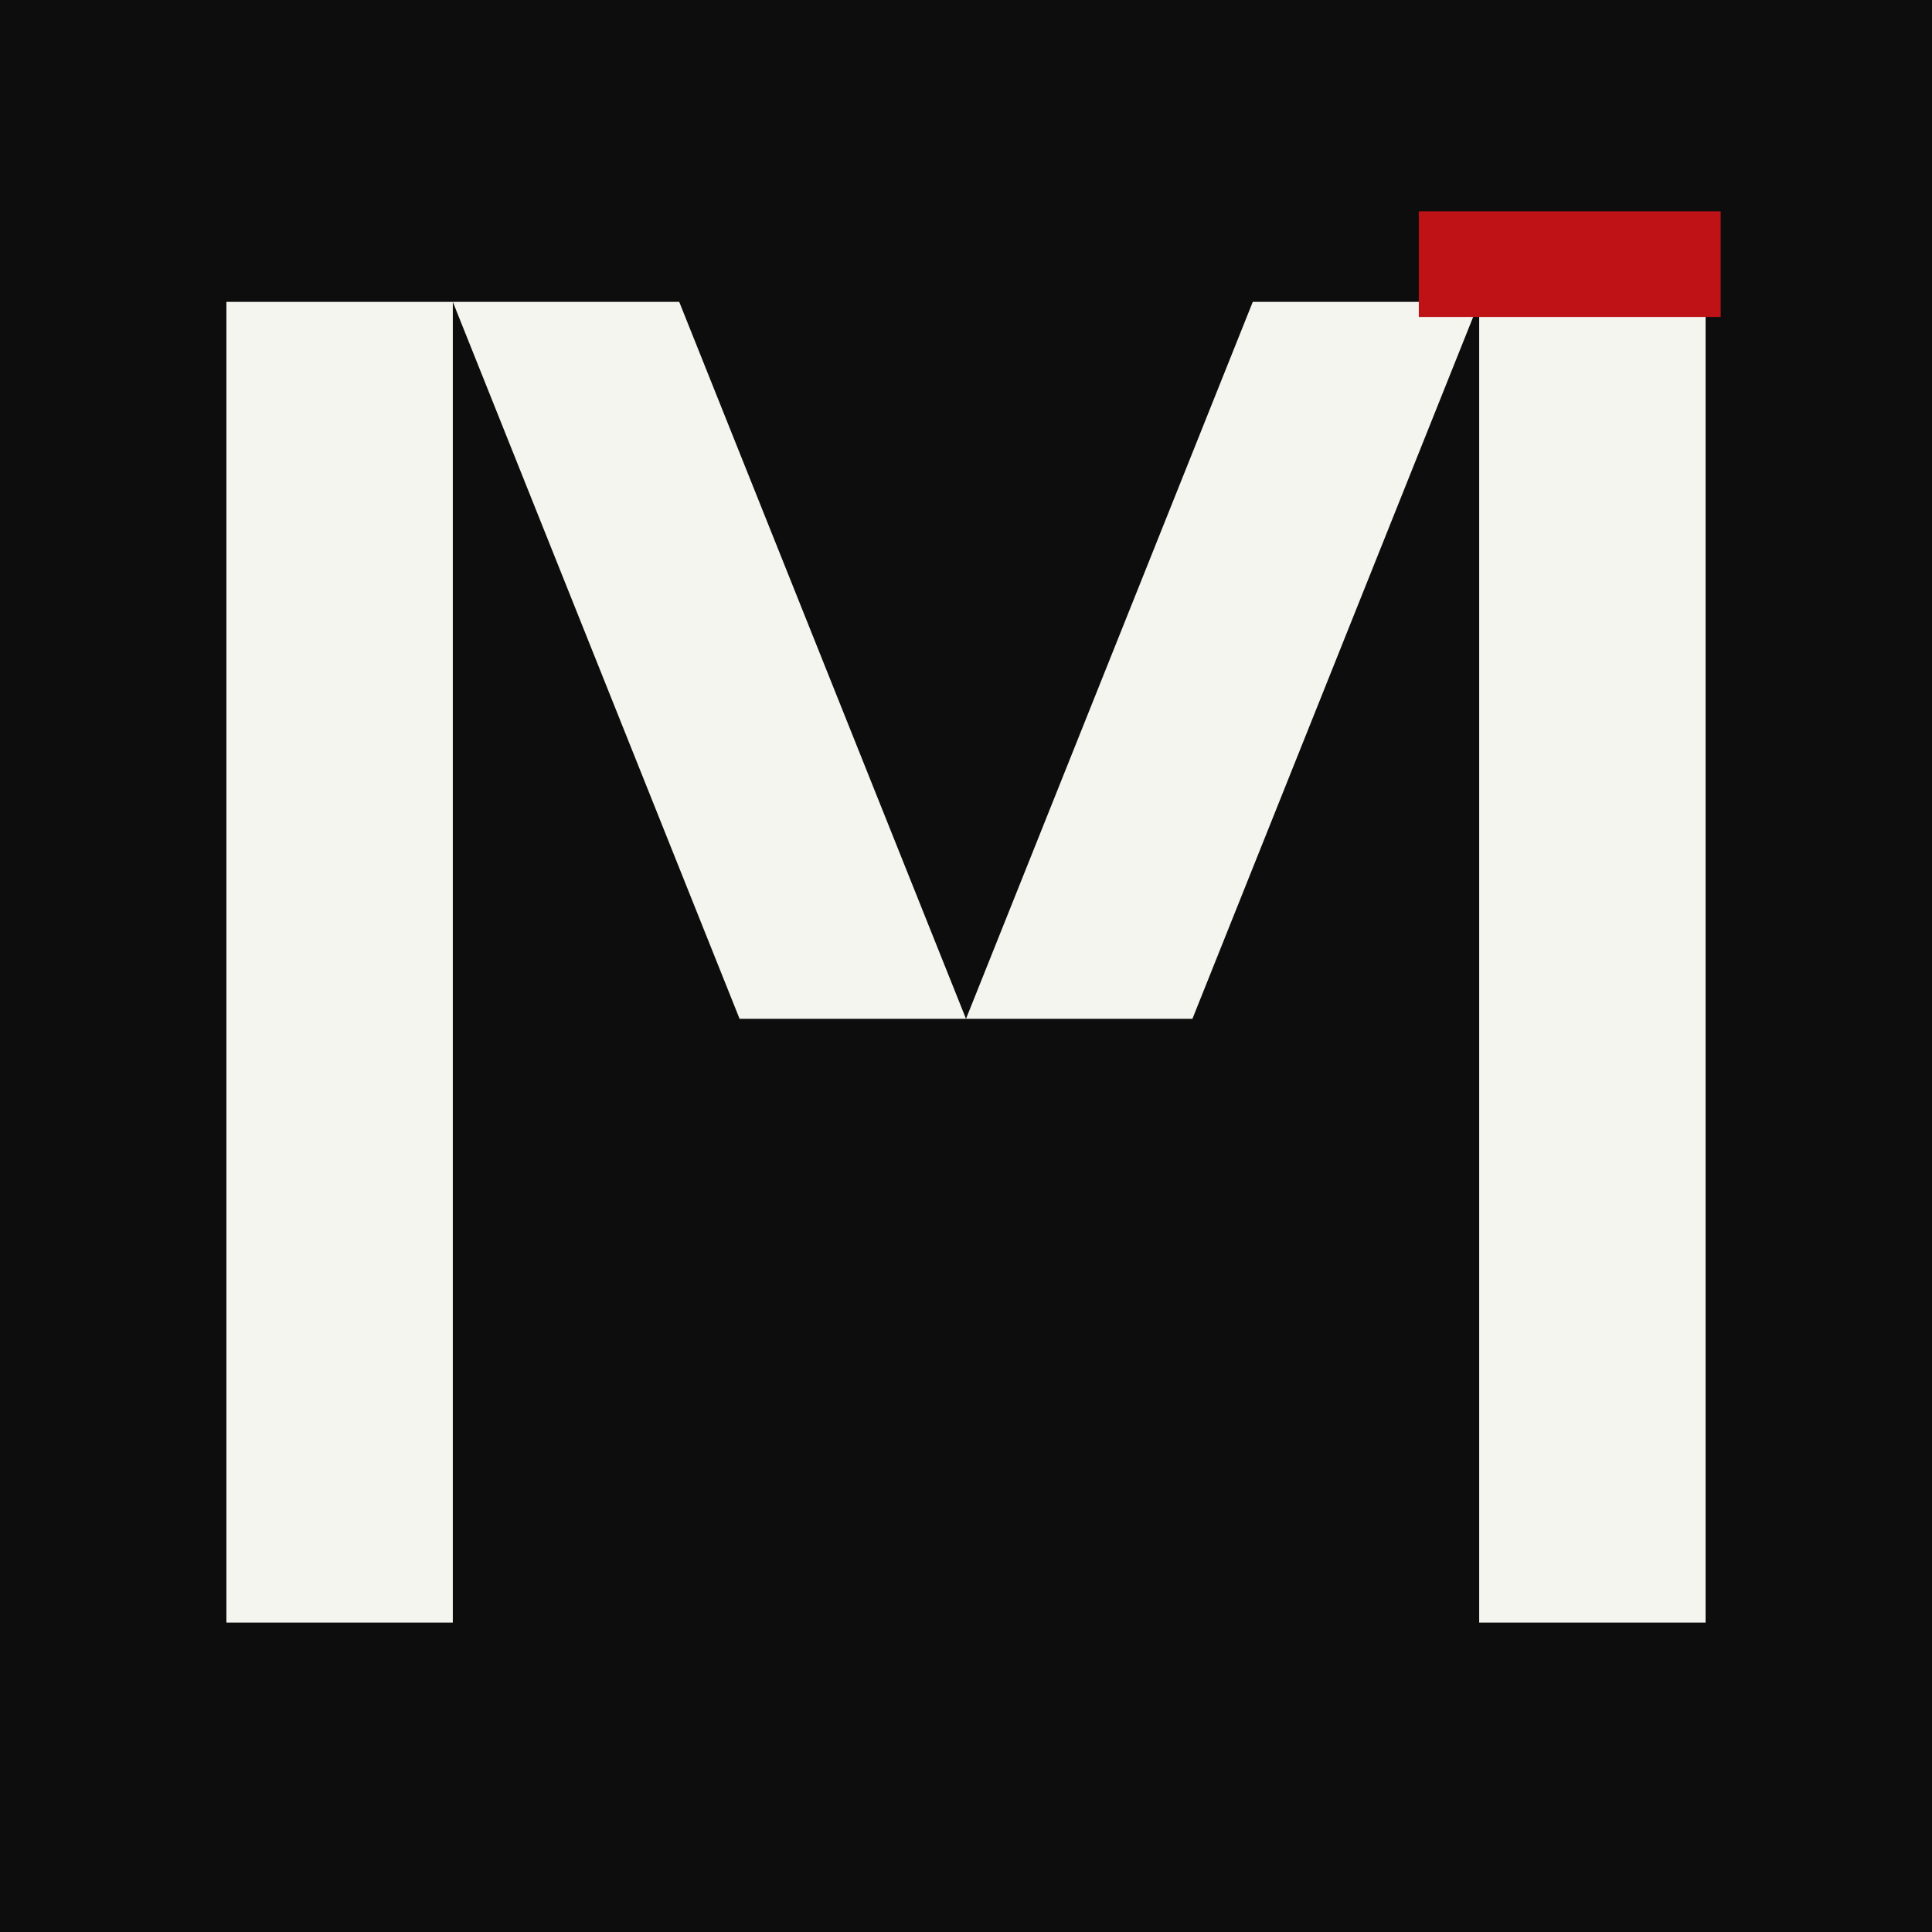
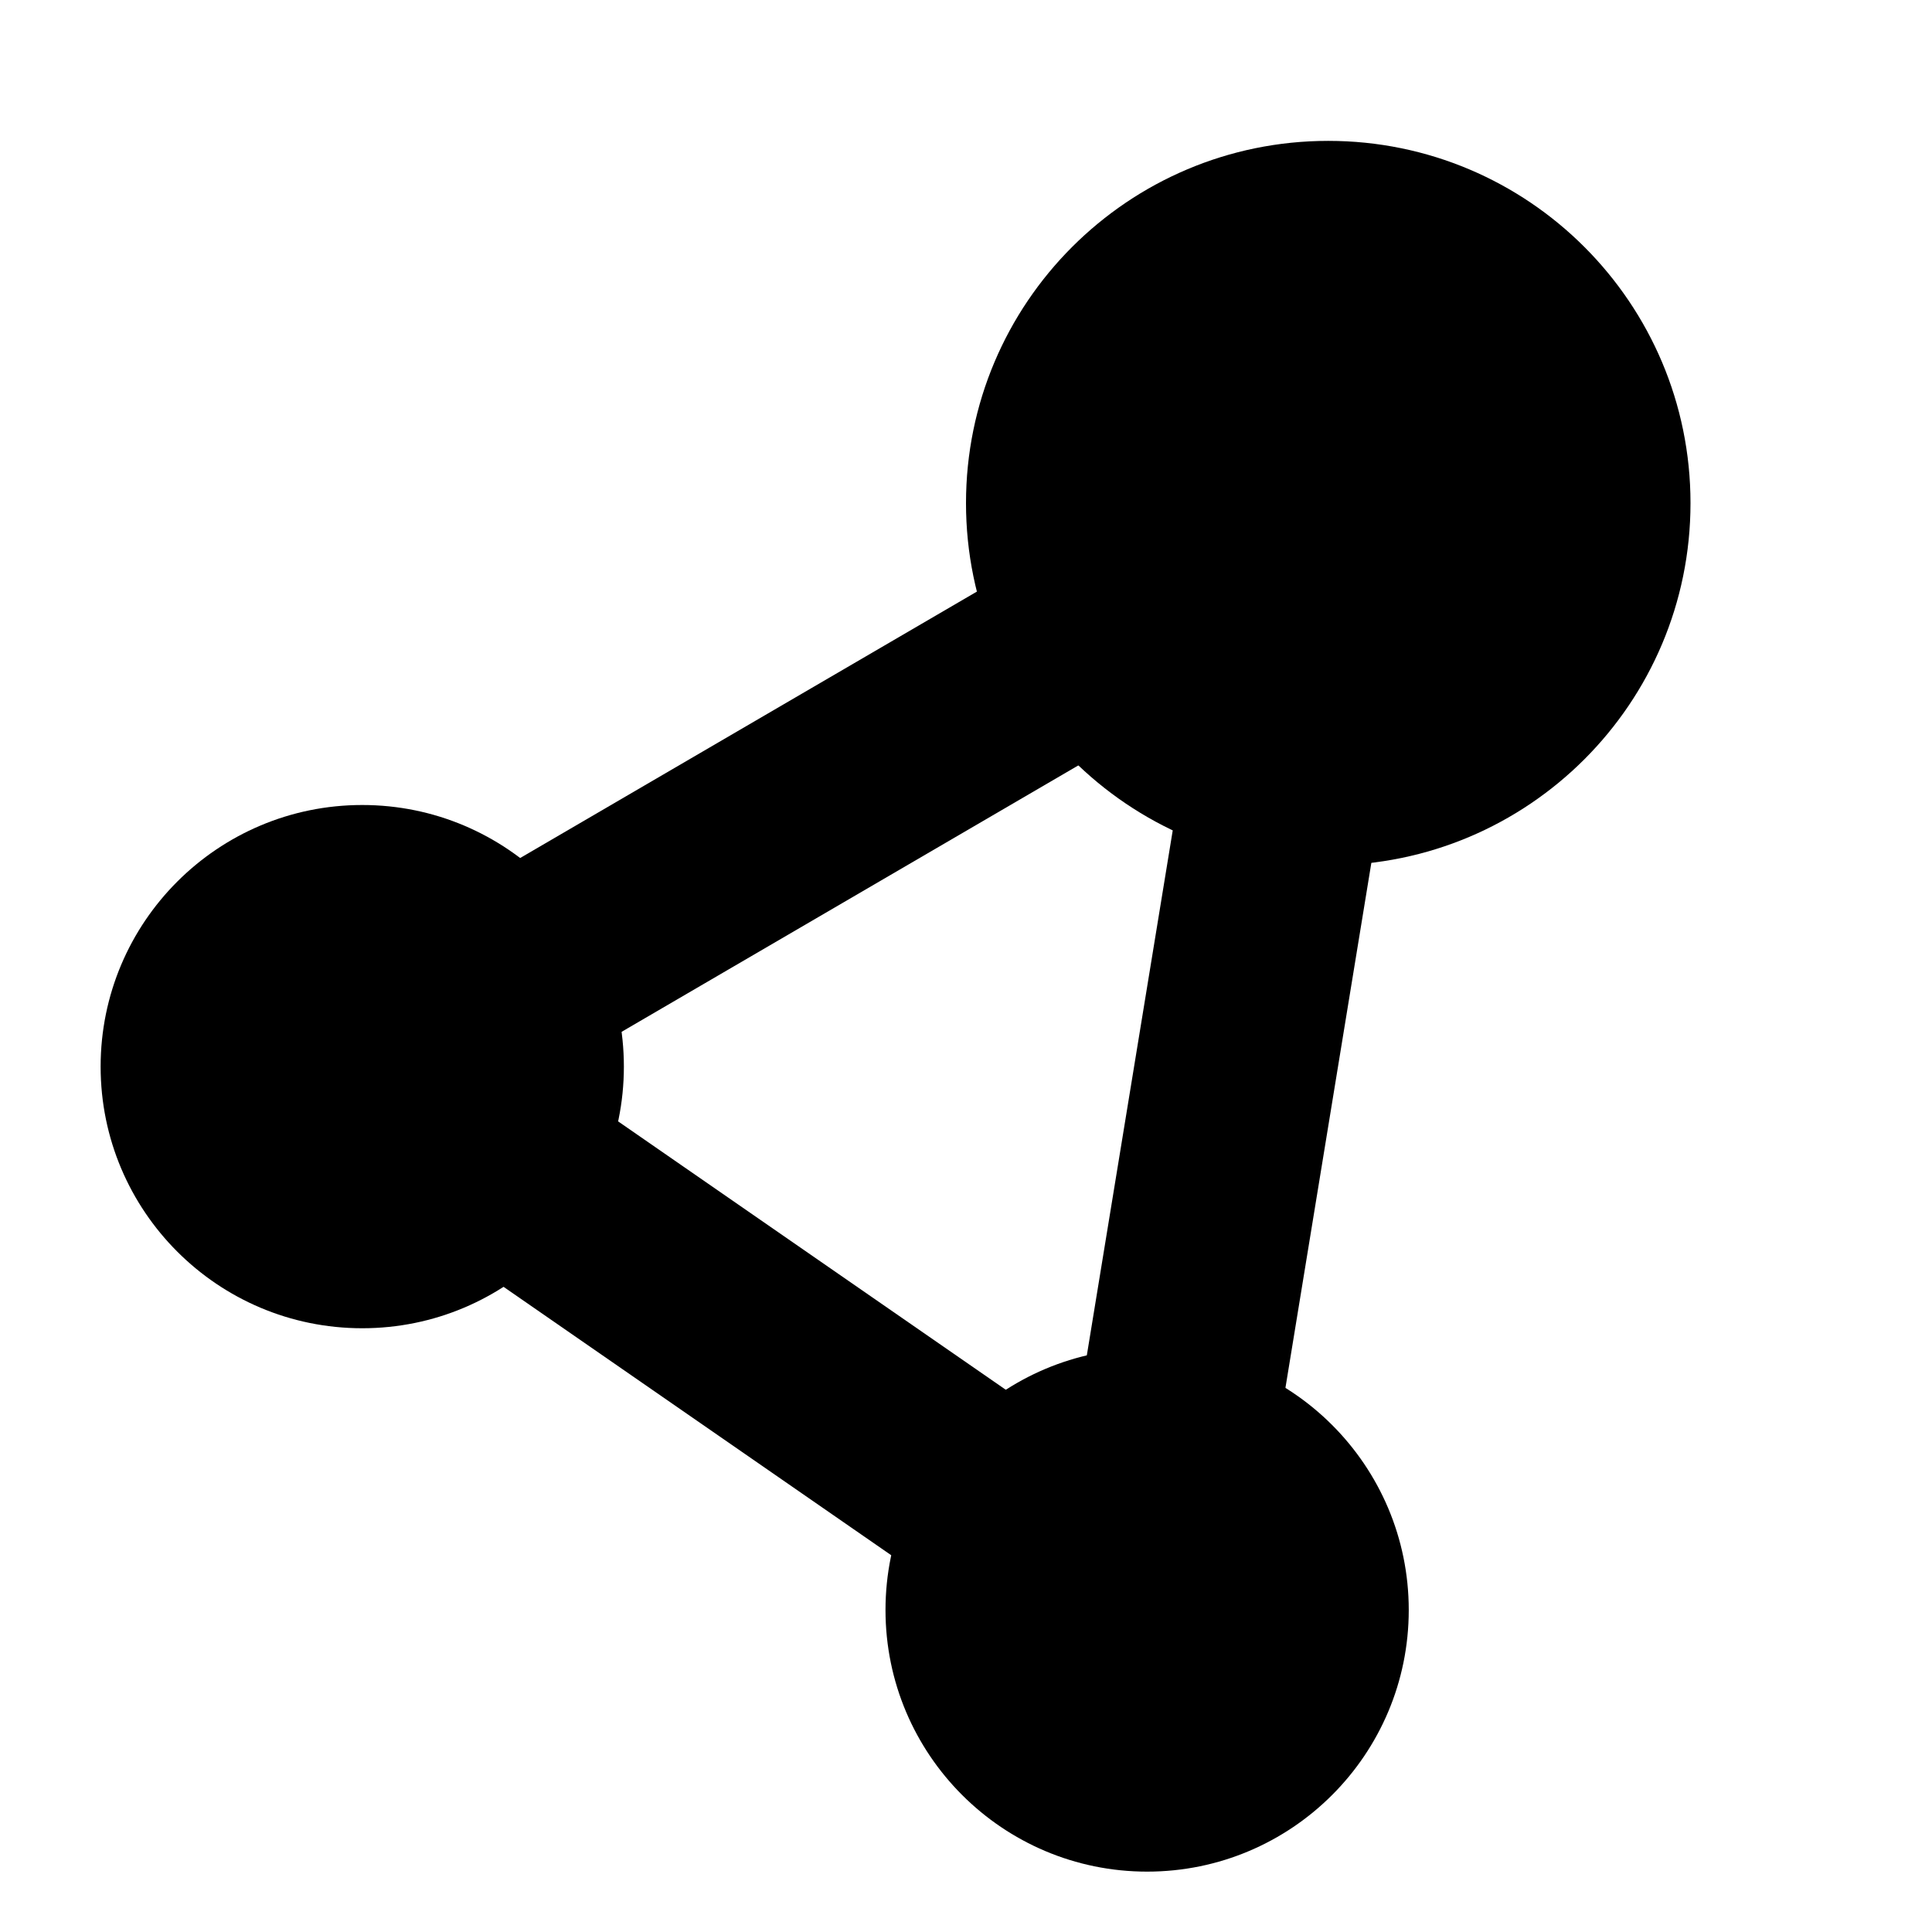
- <svg xmlns="http://www.w3.org/2000/svg" viewBox="0 0 512 512">
-   <rect width="512" height="512" fill="#0D0D0D" />
-   <rect x="60" y="80" width="60" height="350" fill="#F5F5F0" />
-   <rect x="392" y="80" width="60" height="350" fill="#F5F5F0" />
-   <polygon points="120,80 180,80 256,270 196,270" fill="#F5F5F0" />
-   <polygon points="332,80 392,80 316,270 256,270" fill="#F5F5F0" />
-   <rect x="376" y="56" width="80" height="28" fill="#BE1217" />
+ <svg xmlns="http://www.w3.org/2000/svg" viewBox="0 0 48 48" fill="none" color="#000">
+   <g stroke="currentColor" stroke-width="5" stroke-linecap="round">
+     <path d="M33 12.5L9 26.5M9 26.5L28.5 40M28.5 40L33 12.5" />
+   </g>
+   <circle cx="33" cy="12.5" r="9" fill="currentColor" />
+   <circle cx="9" cy="26.5" r="6.5" fill="currentColor" />
+   <circle cx="28.5" cy="40" r="6.5" fill="currentColor" />
</svg>
